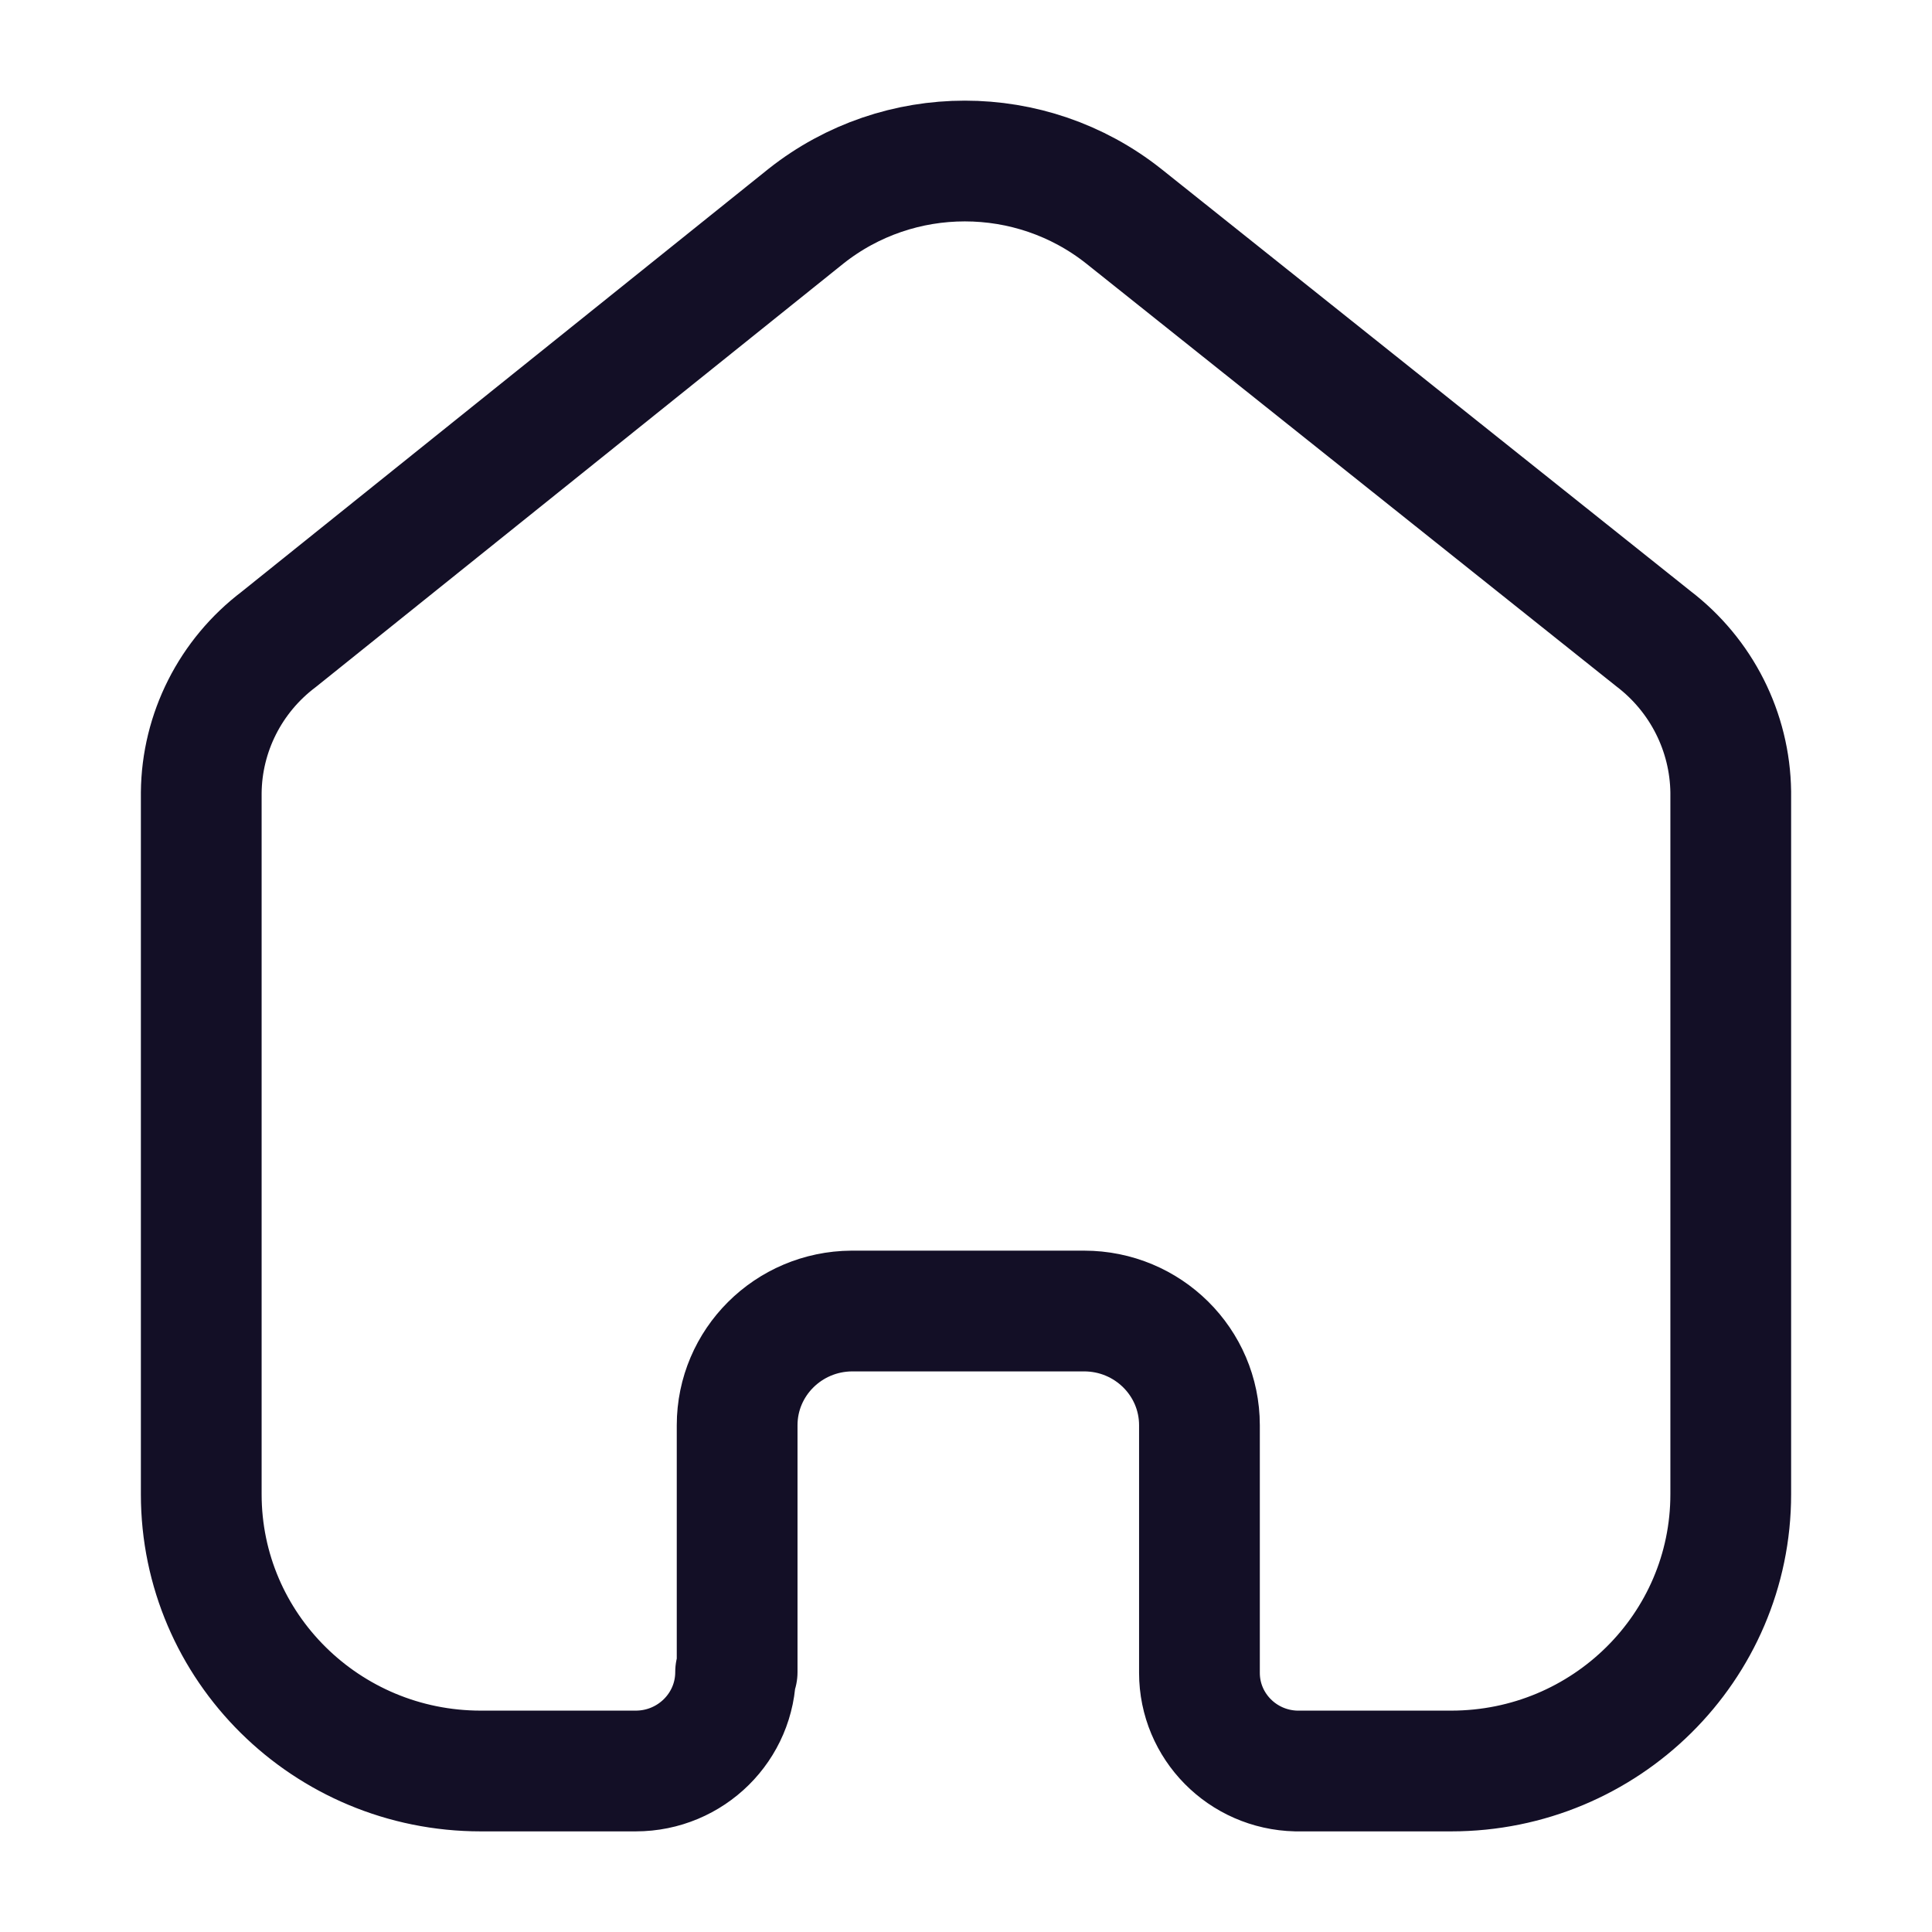
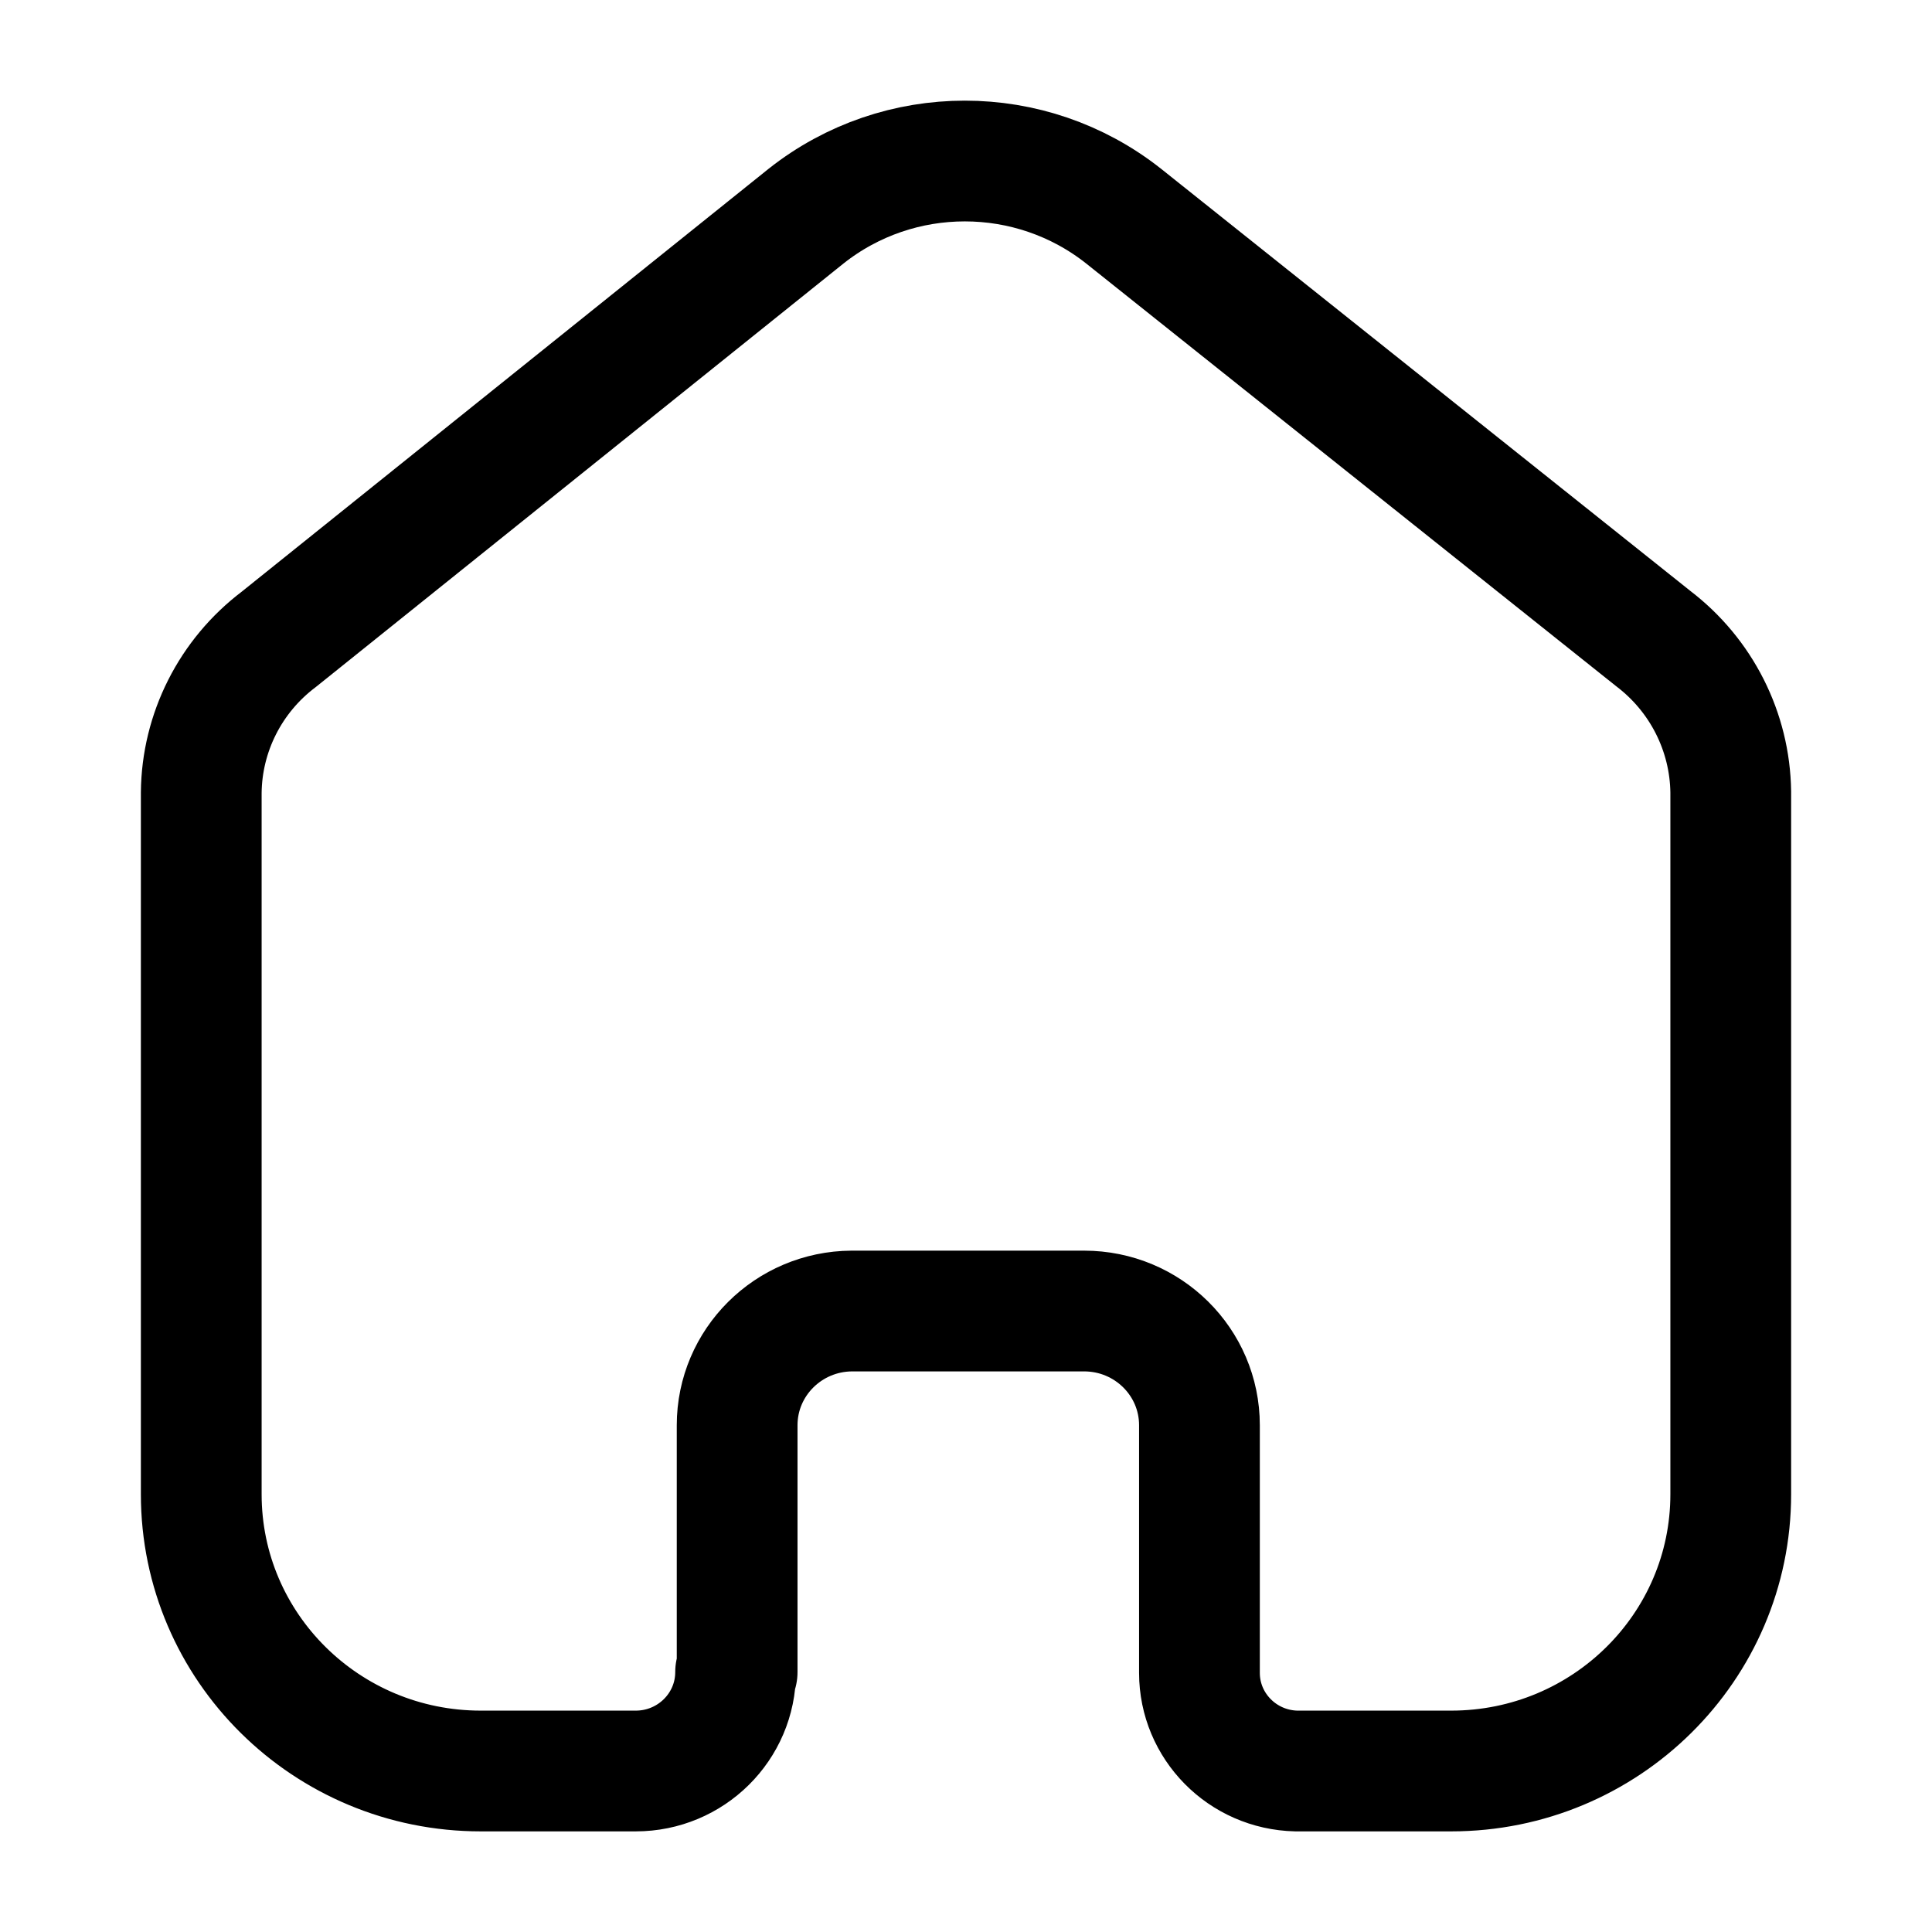
- <svg xmlns="http://www.w3.org/2000/svg" width="24px" height="24px" viewBox="0 0 24 24" fill="none">
-   <path d="M9.157 20.771V17.705C9.157 16.925 9.793 16.291 10.581 16.286H13.467C14.259 16.286 14.9 16.921 14.9 17.705V17.705V20.781C14.9 21.443 15.434 21.985 16.103 22H18.027C19.945 22 21.5 20.461 21.5 18.562V18.562V9.838C21.49 9.091 21.136 8.389 20.538 7.933L13.958 2.685C12.805 1.772 11.166 1.772 10.013 2.685L3.462 7.943C2.862 8.397 2.507 9.1 2.5 9.847V18.562C2.5 20.461 4.055 22 5.973 22H7.897C8.582 22 9.138 21.45 9.138 20.771V20.771" stroke="#130F26" stroke-width="1.5" stroke-linecap="round" stroke-linejoin="round" />
+ <svg xmlns="http://www.w3.org/2000/svg" viewBox="0 0 24 24" fill="none">
+   <path d="M9.157 20.771V17.705C9.157 16.925 9.793 16.291 10.581 16.286H13.467C14.259 16.286 14.9 16.921 14.9 17.705V17.705V20.781C14.9 21.443 15.434 21.985 16.103 22H18.027C19.945 22 21.5 20.461 21.5 18.562V18.562V9.838C21.49 9.091 21.136 8.389 20.538 7.933L13.958 2.685C12.805 1.772 11.166 1.772 10.013 2.685L3.462 7.943C2.862 8.397 2.507 9.1 2.5 9.847V18.562C2.5 20.461 4.055 22 5.973 22H7.897C8.582 22 9.138 21.45 9.138 20.771V20.771" stroke="currentColor" stroke-width="1.5" stroke-linecap="round" stroke-linejoin="round" />
</svg>
